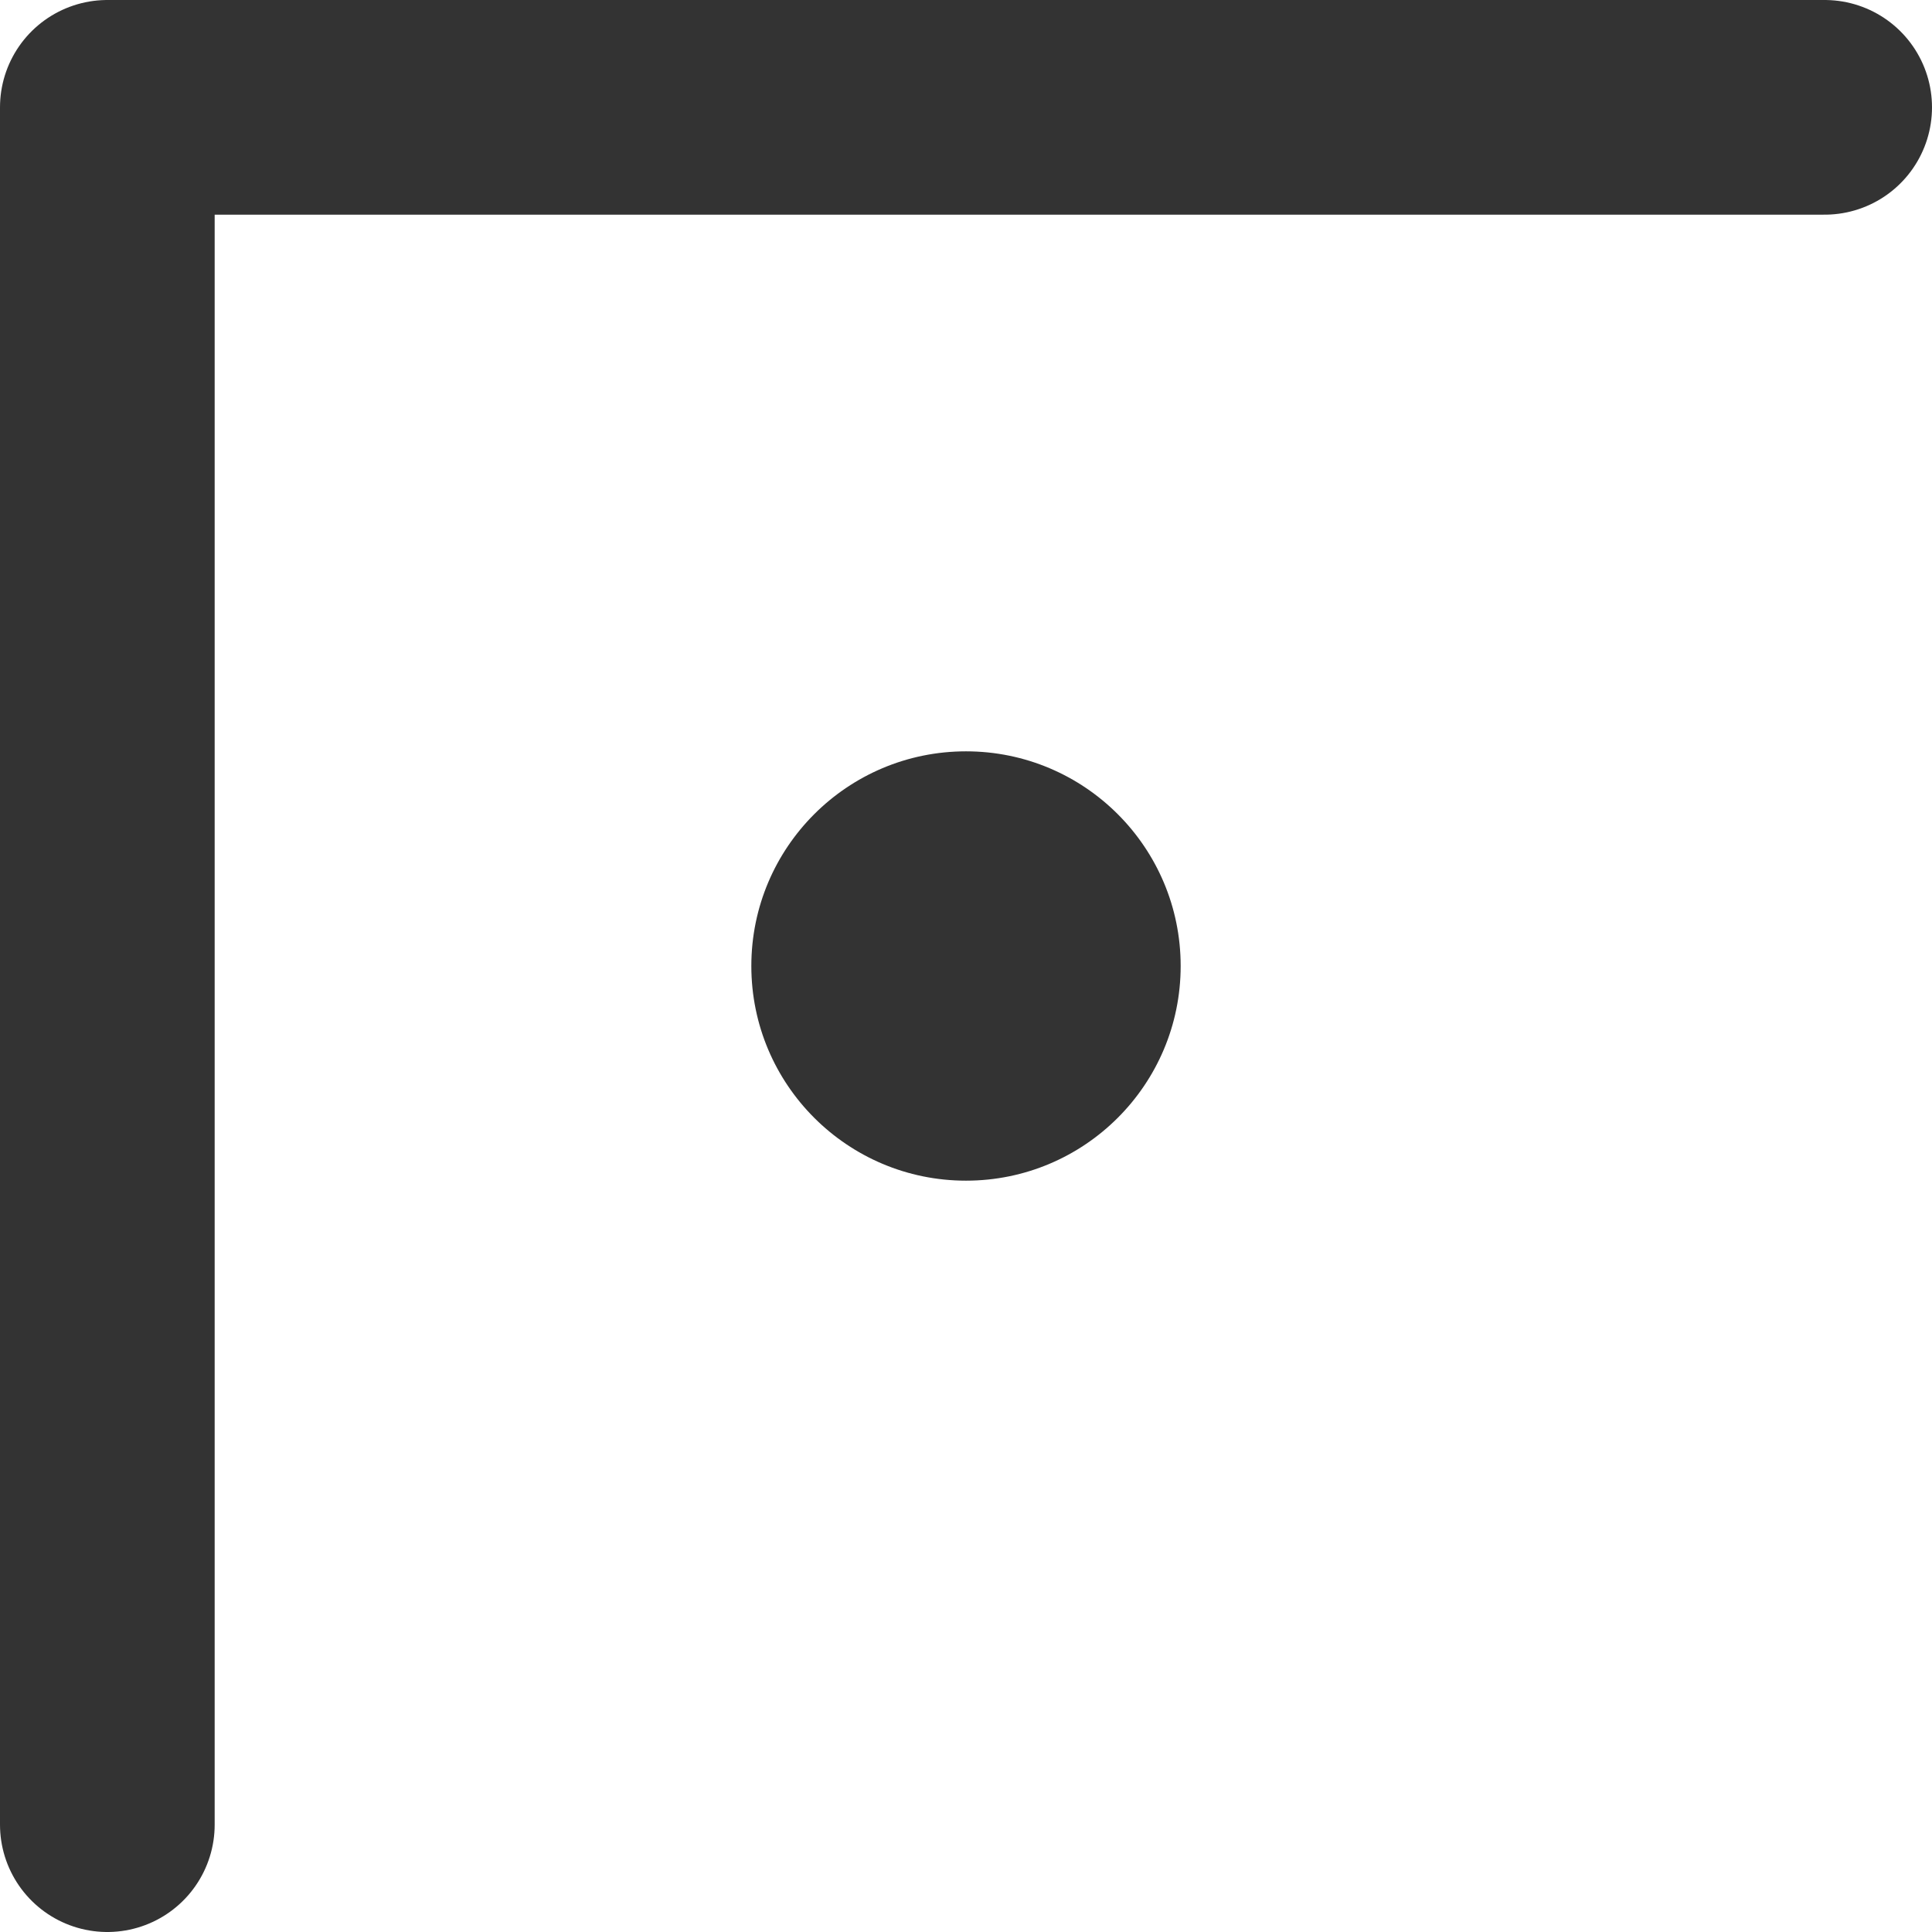
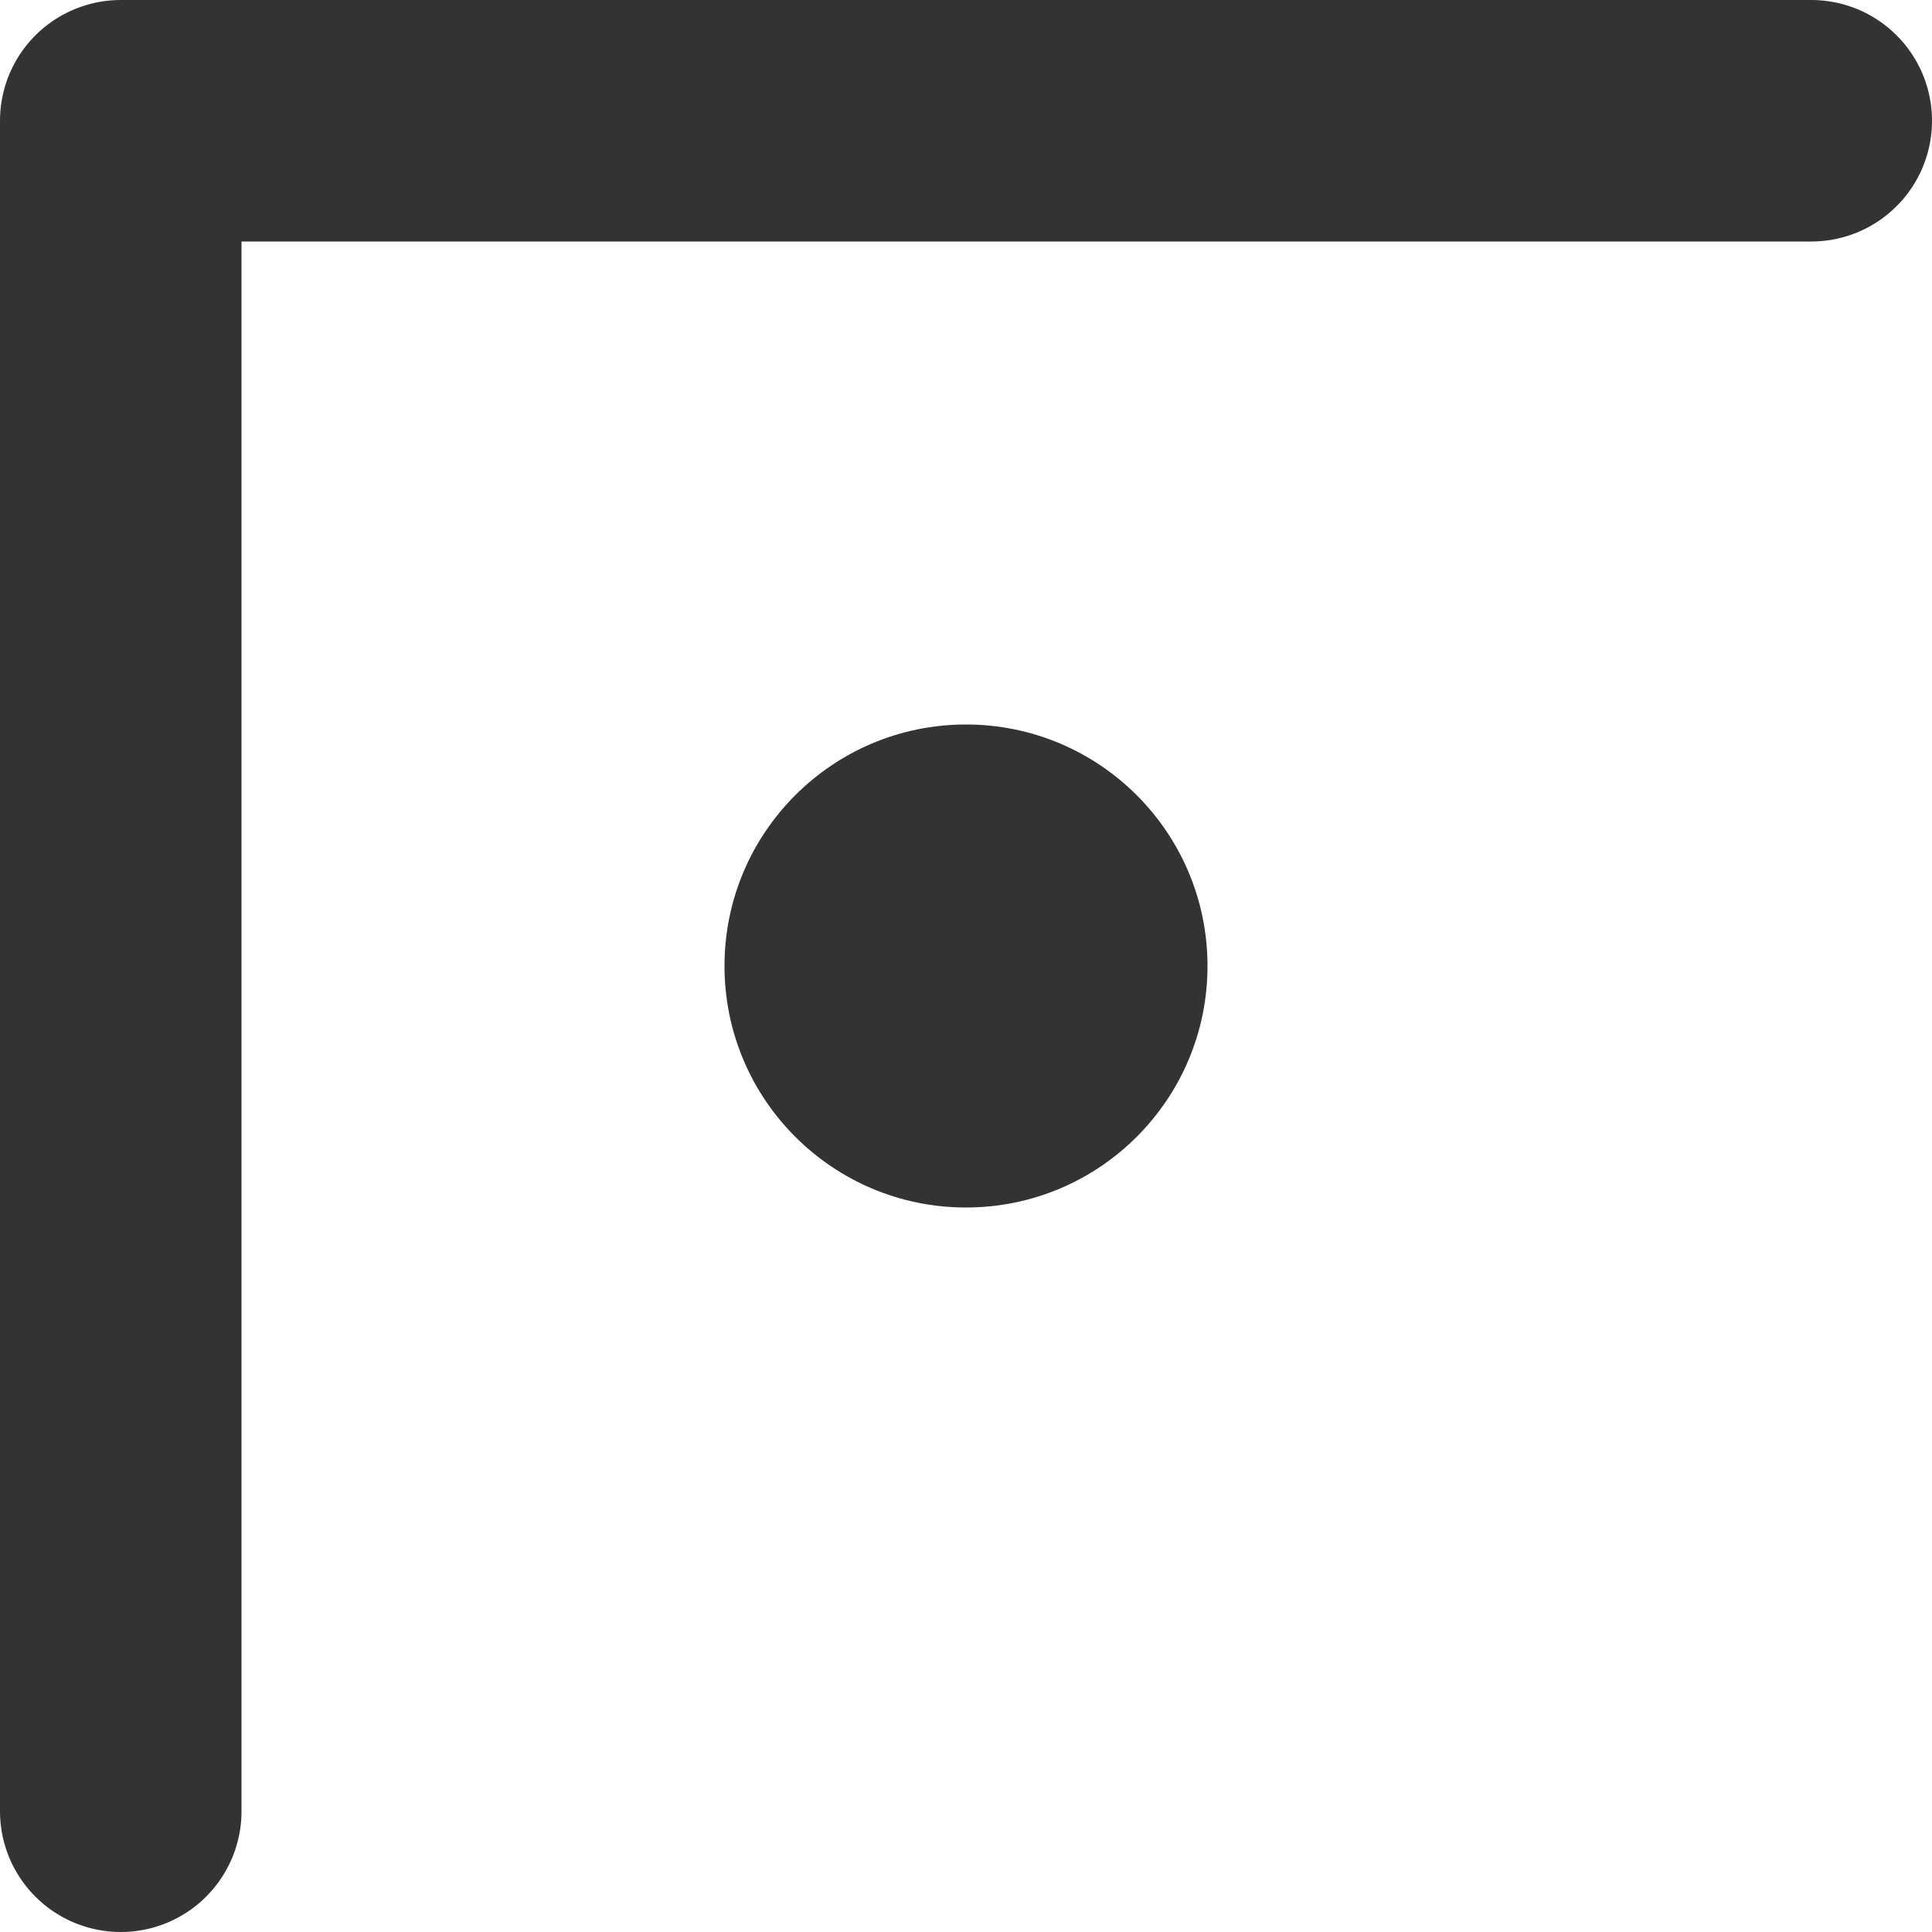
- <svg xmlns="http://www.w3.org/2000/svg" width="18" height="18" viewBox="0 0 18 18" fill="none">
-   <path d="M1 17L1 1L17 1" stroke="#333333" stroke-width="2" stroke-linecap="round" stroke-linejoin="round" />
-   <circle cx="9" cy="9" r="2" fill="#333333" />
+ <svg xmlns="http://www.w3.org/2000/svg" width="16" height="16" viewBox="0 0 16 16" fill="none">
+   <path d="M1 15L1 1L15 1" stroke="#333333" stroke-width="2" stroke-linecap="round" stroke-linejoin="round" />
+   <circle cx="8" cy="8" r="2" fill="#333333" />
</svg>
